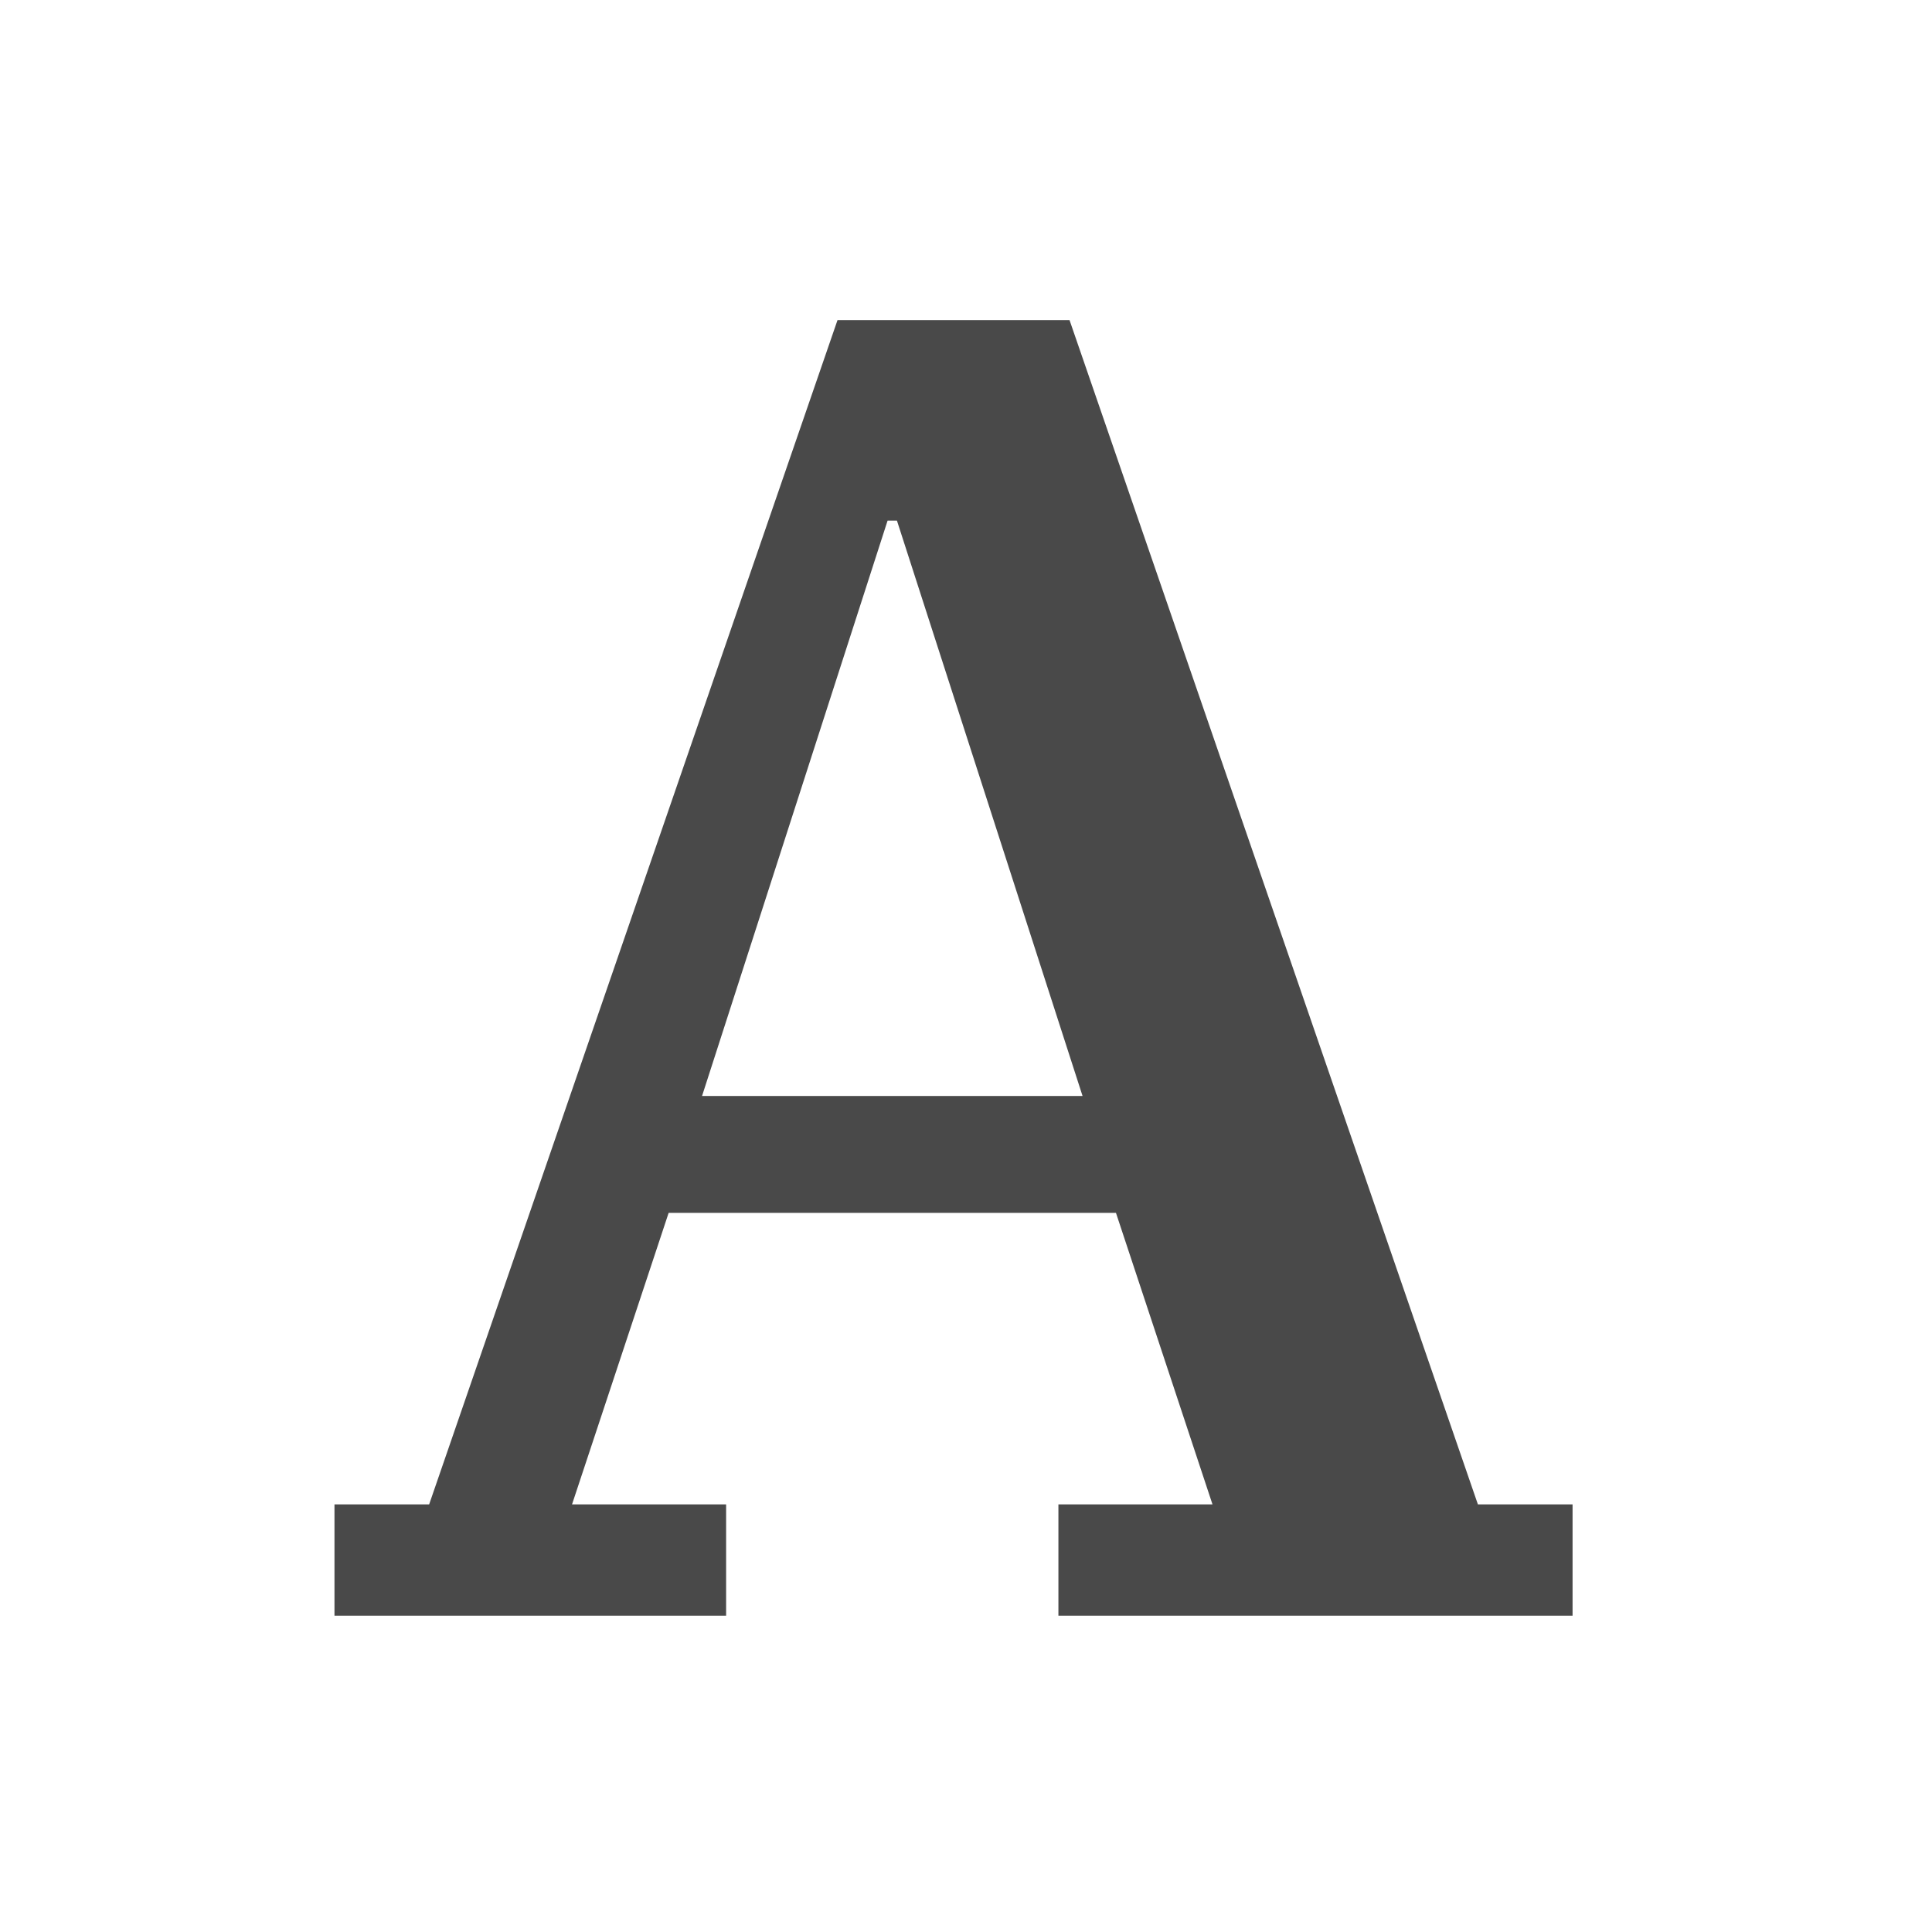
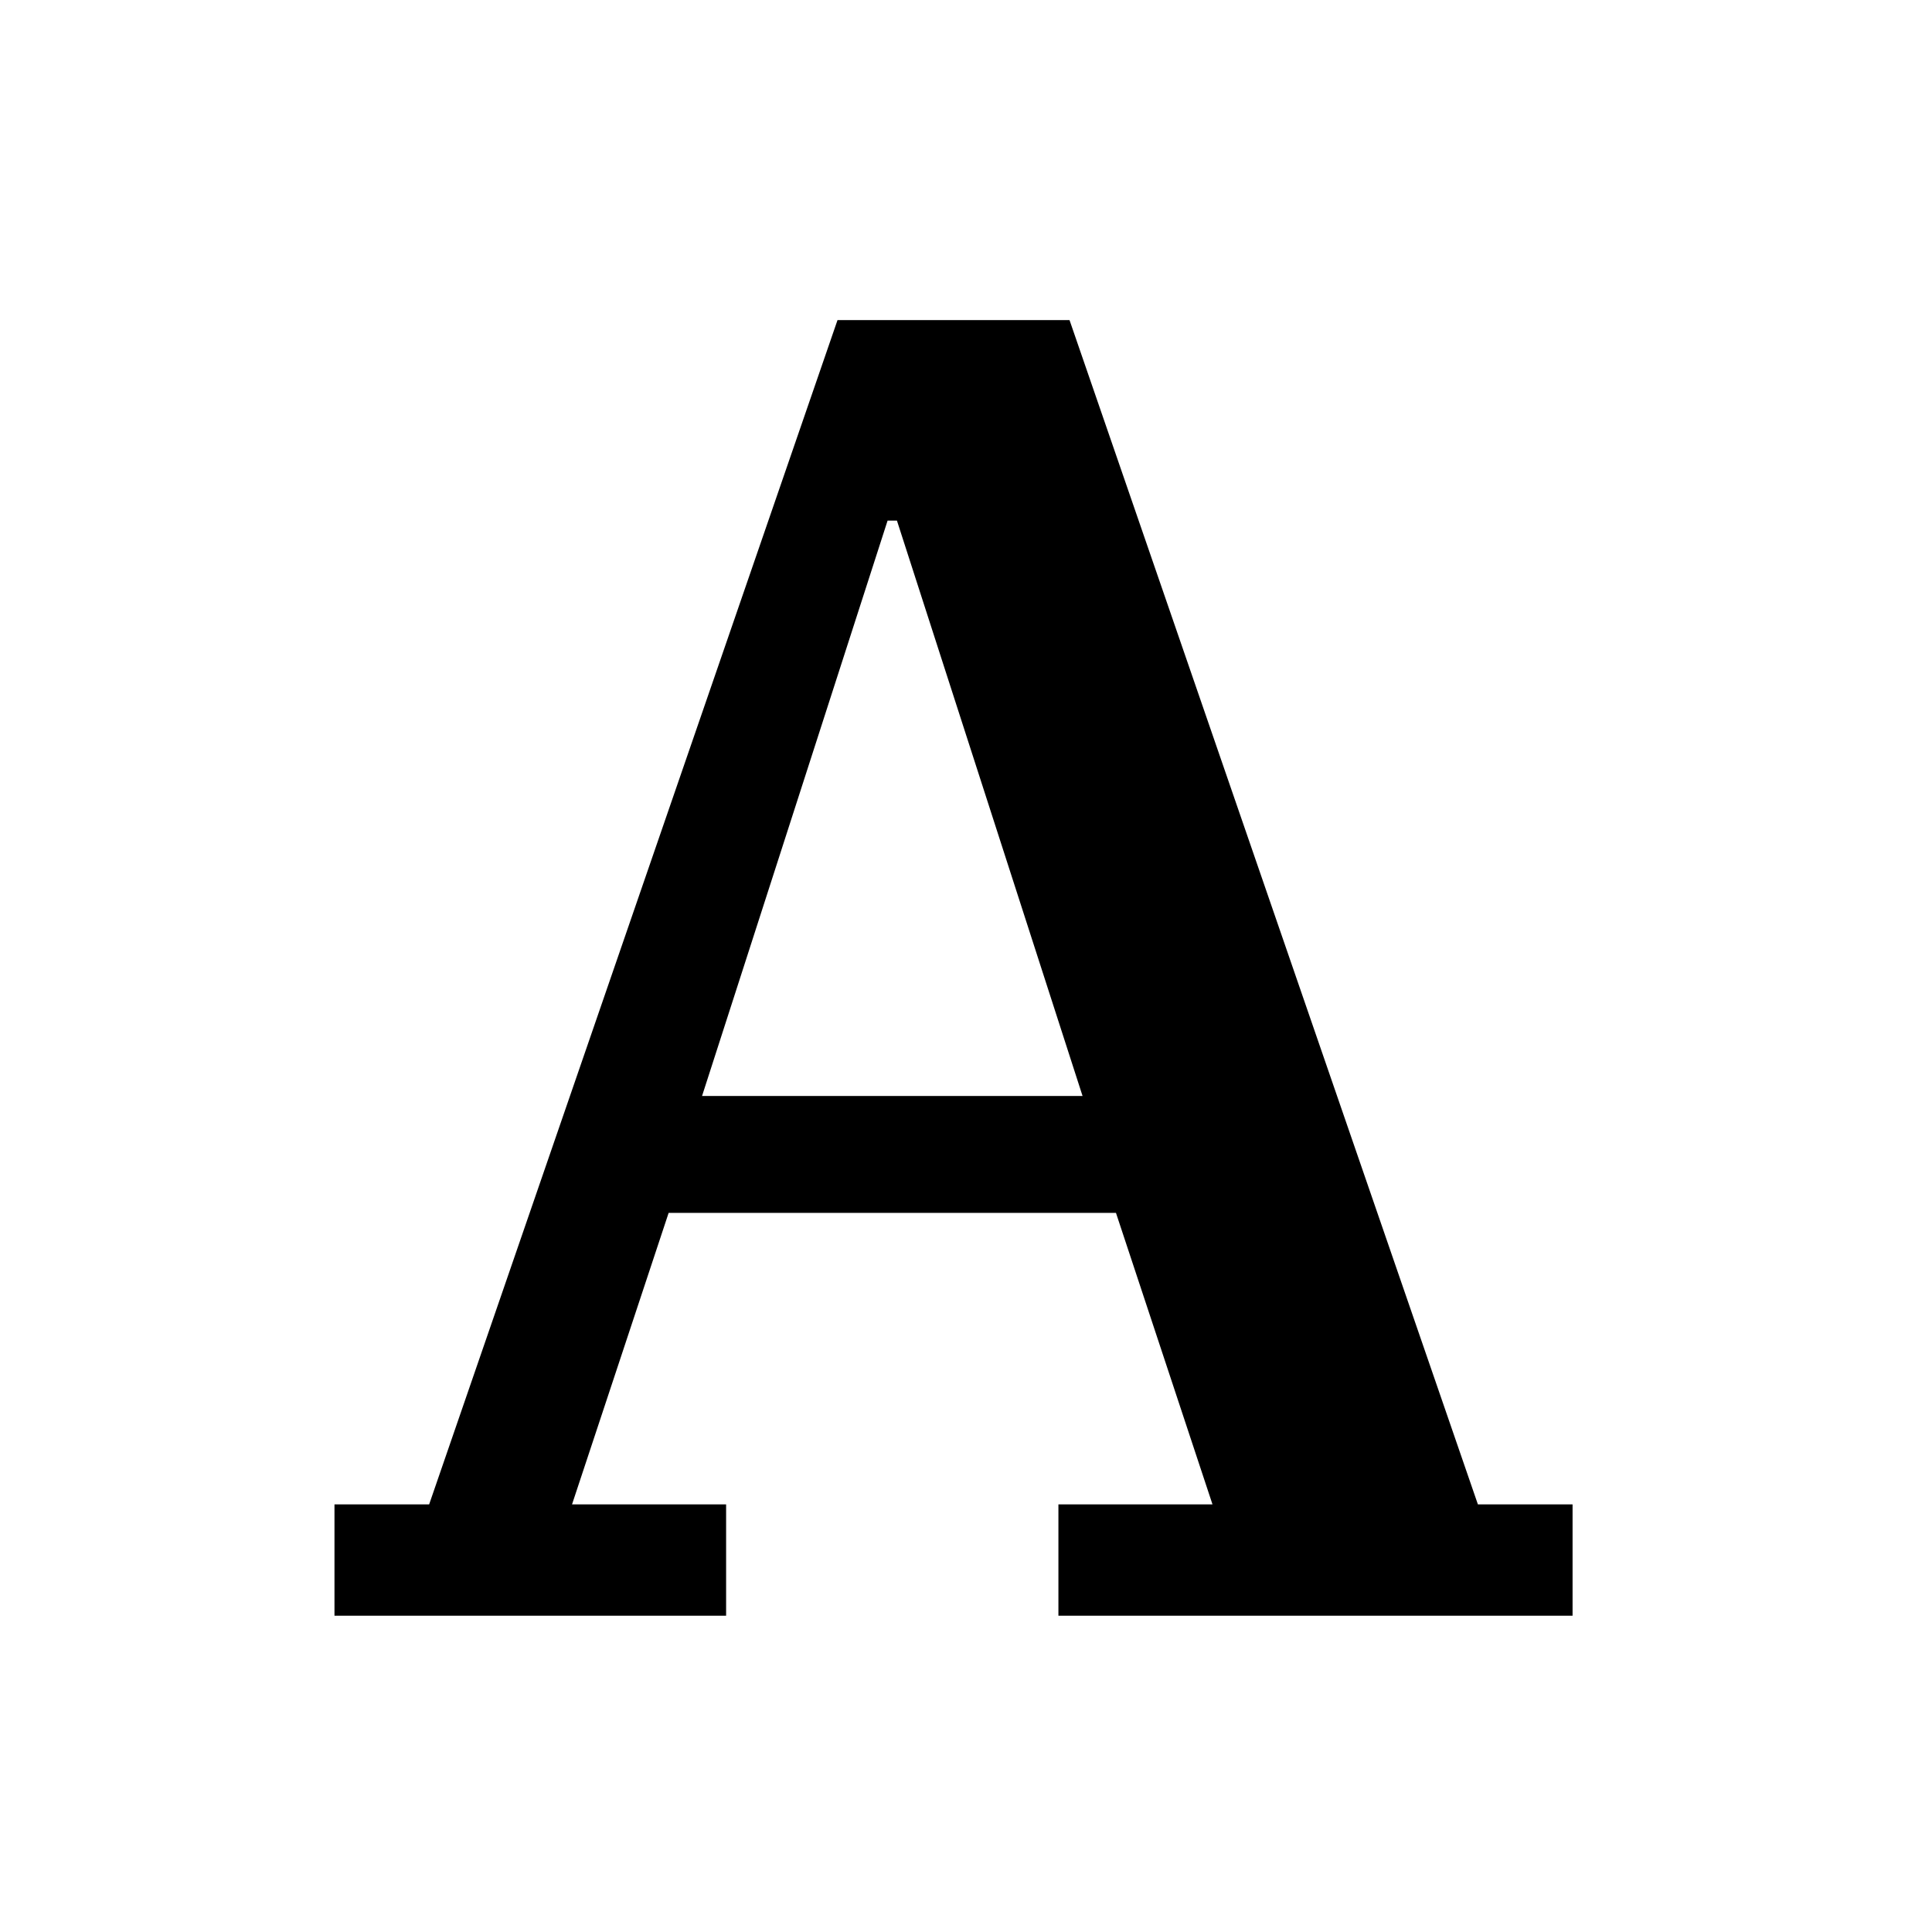
<svg xmlns="http://www.w3.org/2000/svg" width="24" height="24" viewBox="0 0 24 24" fill="none">
-   <path d="M4.155 18.688H5.331L10.404 3.976H13.286L18.359 18.688H19.535V20.071H13.148V18.688H15.062L13.863 15.067H8.306L7.106 18.688H9.02V20.071H4.155V18.688ZM8.721 13.615H13.448L11.142 6.467H11.026L8.721 13.615Z" fill="#494949" />
+   <path d="M4.155 18.688H5.331L10.404 3.976H13.286L18.359 18.688H19.535V20.071H13.148V18.688H15.062L13.863 15.067H8.306L7.106 18.688H9.02V20.071H4.155V18.688ZM8.721 13.615H13.448L11.142 6.467H11.026L8.721 13.615Z" fill="currentColor" />
</svg>
